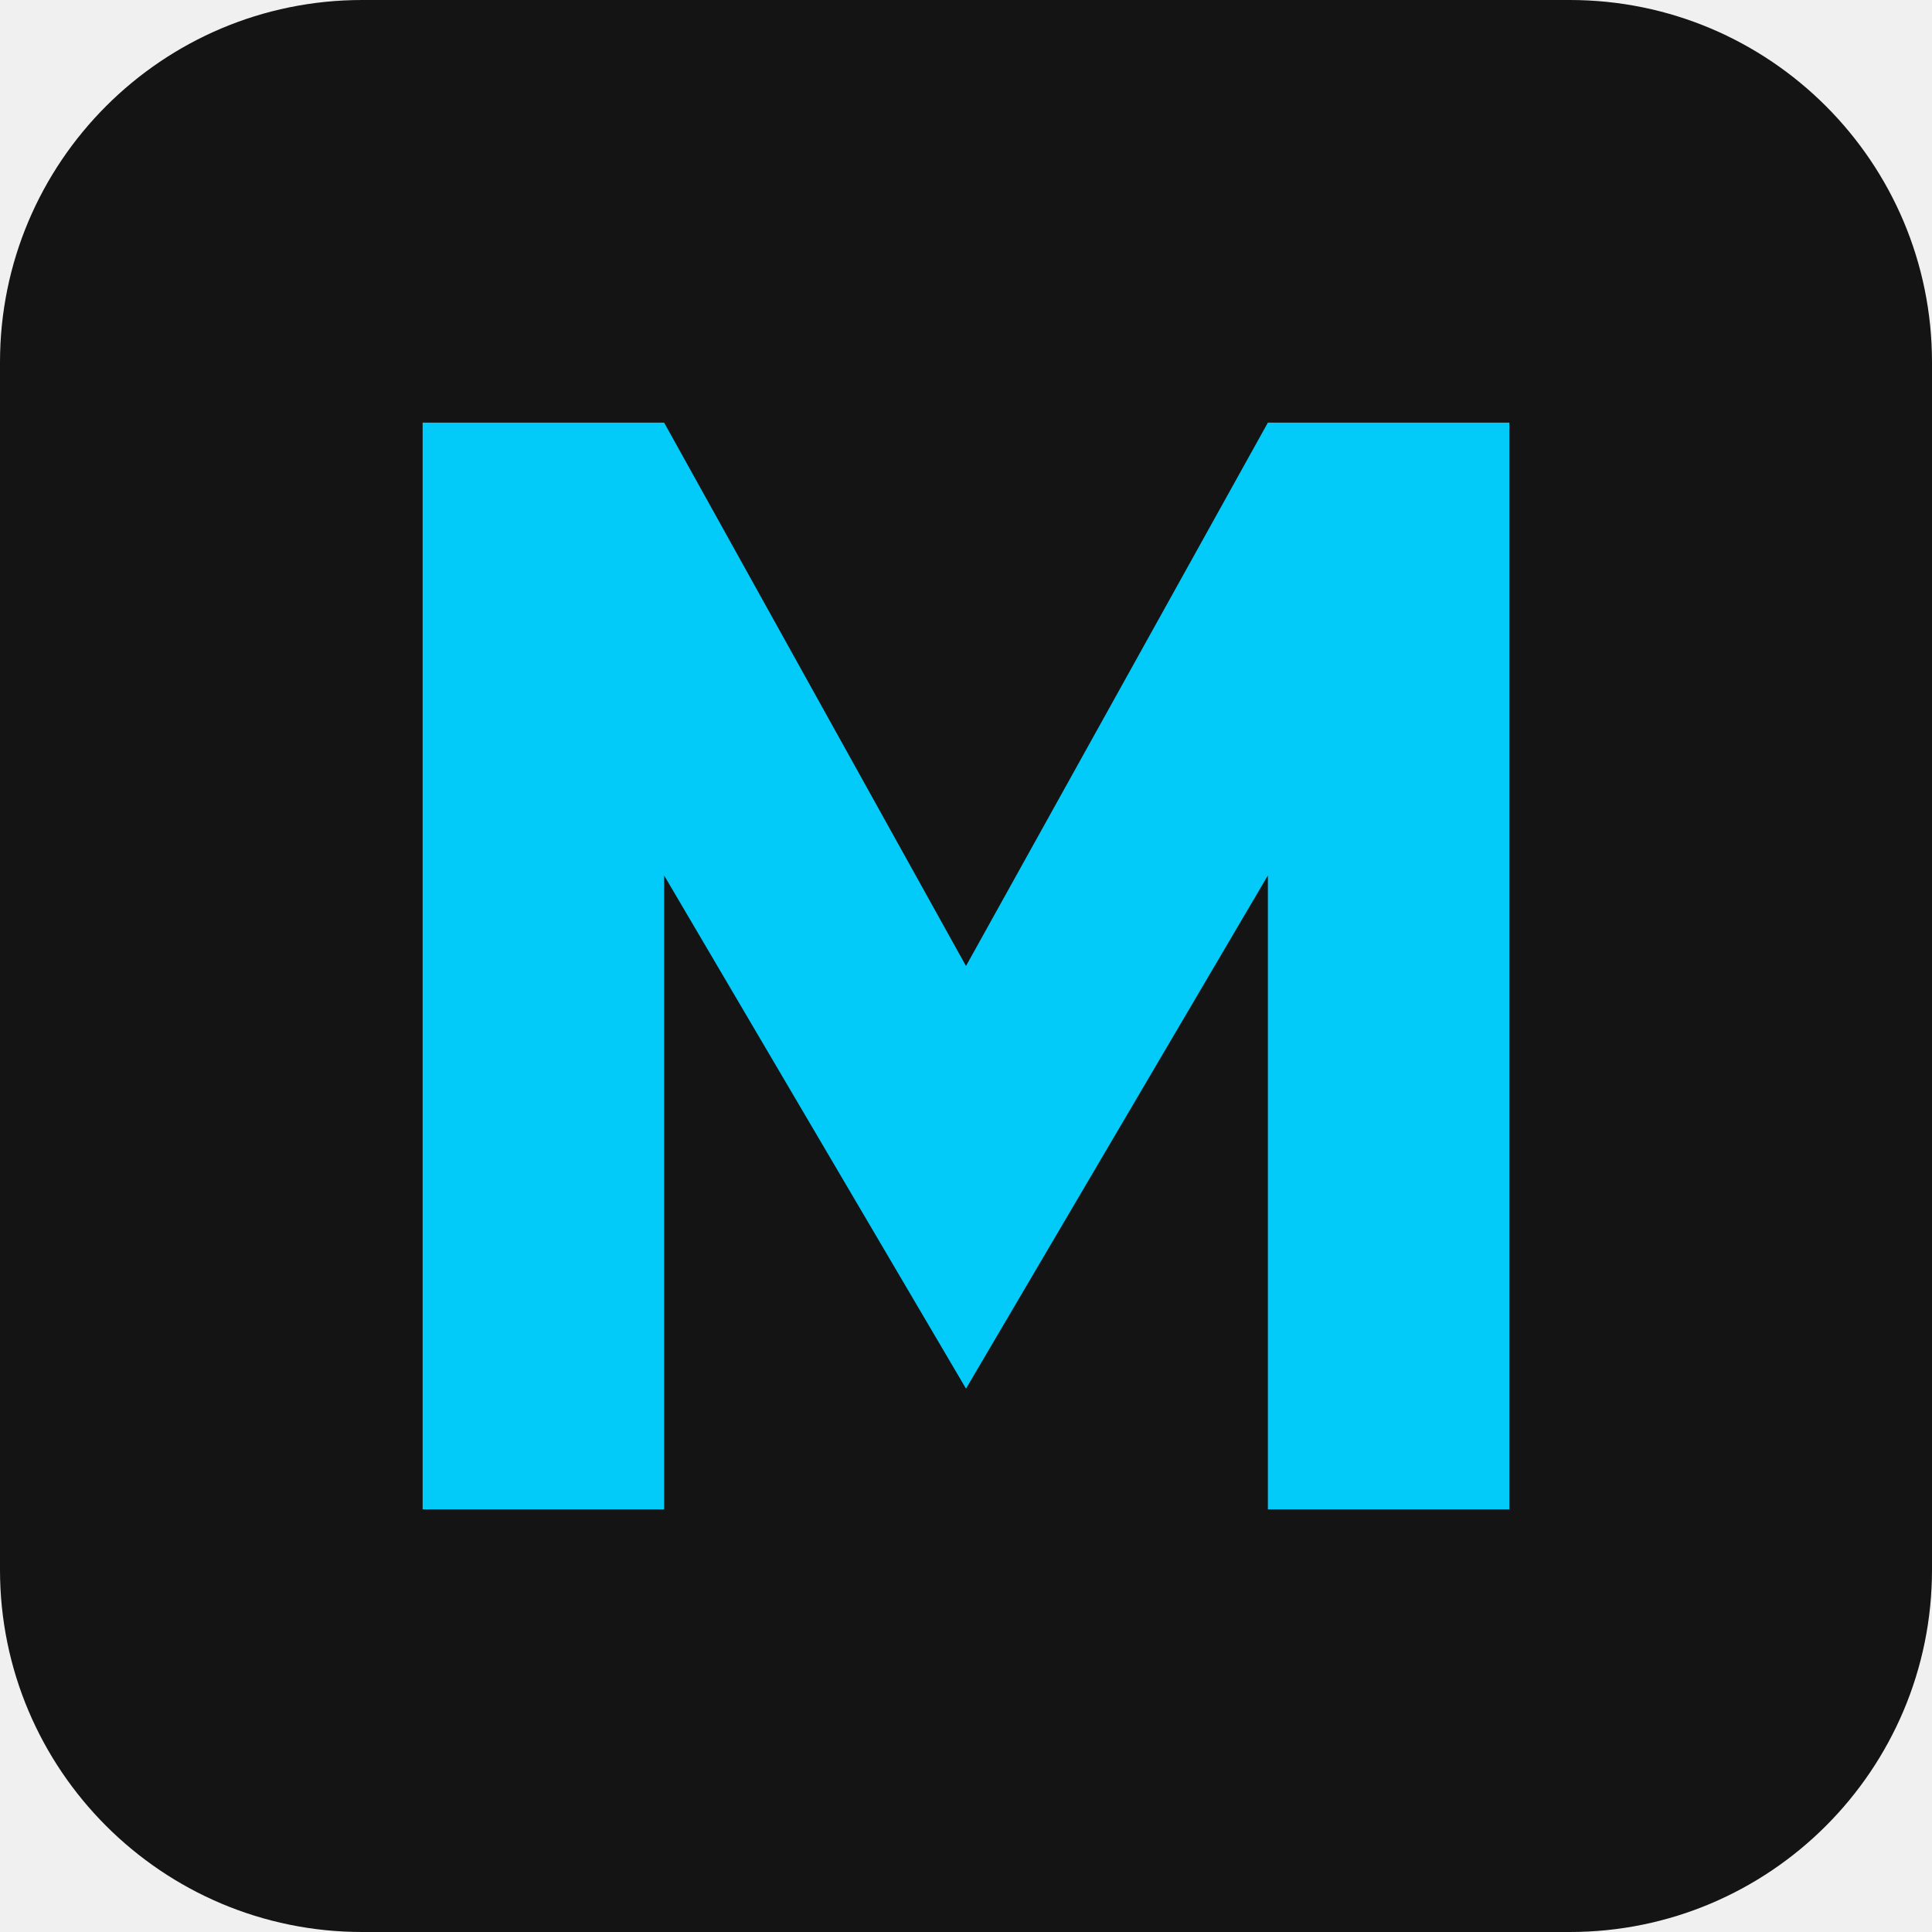
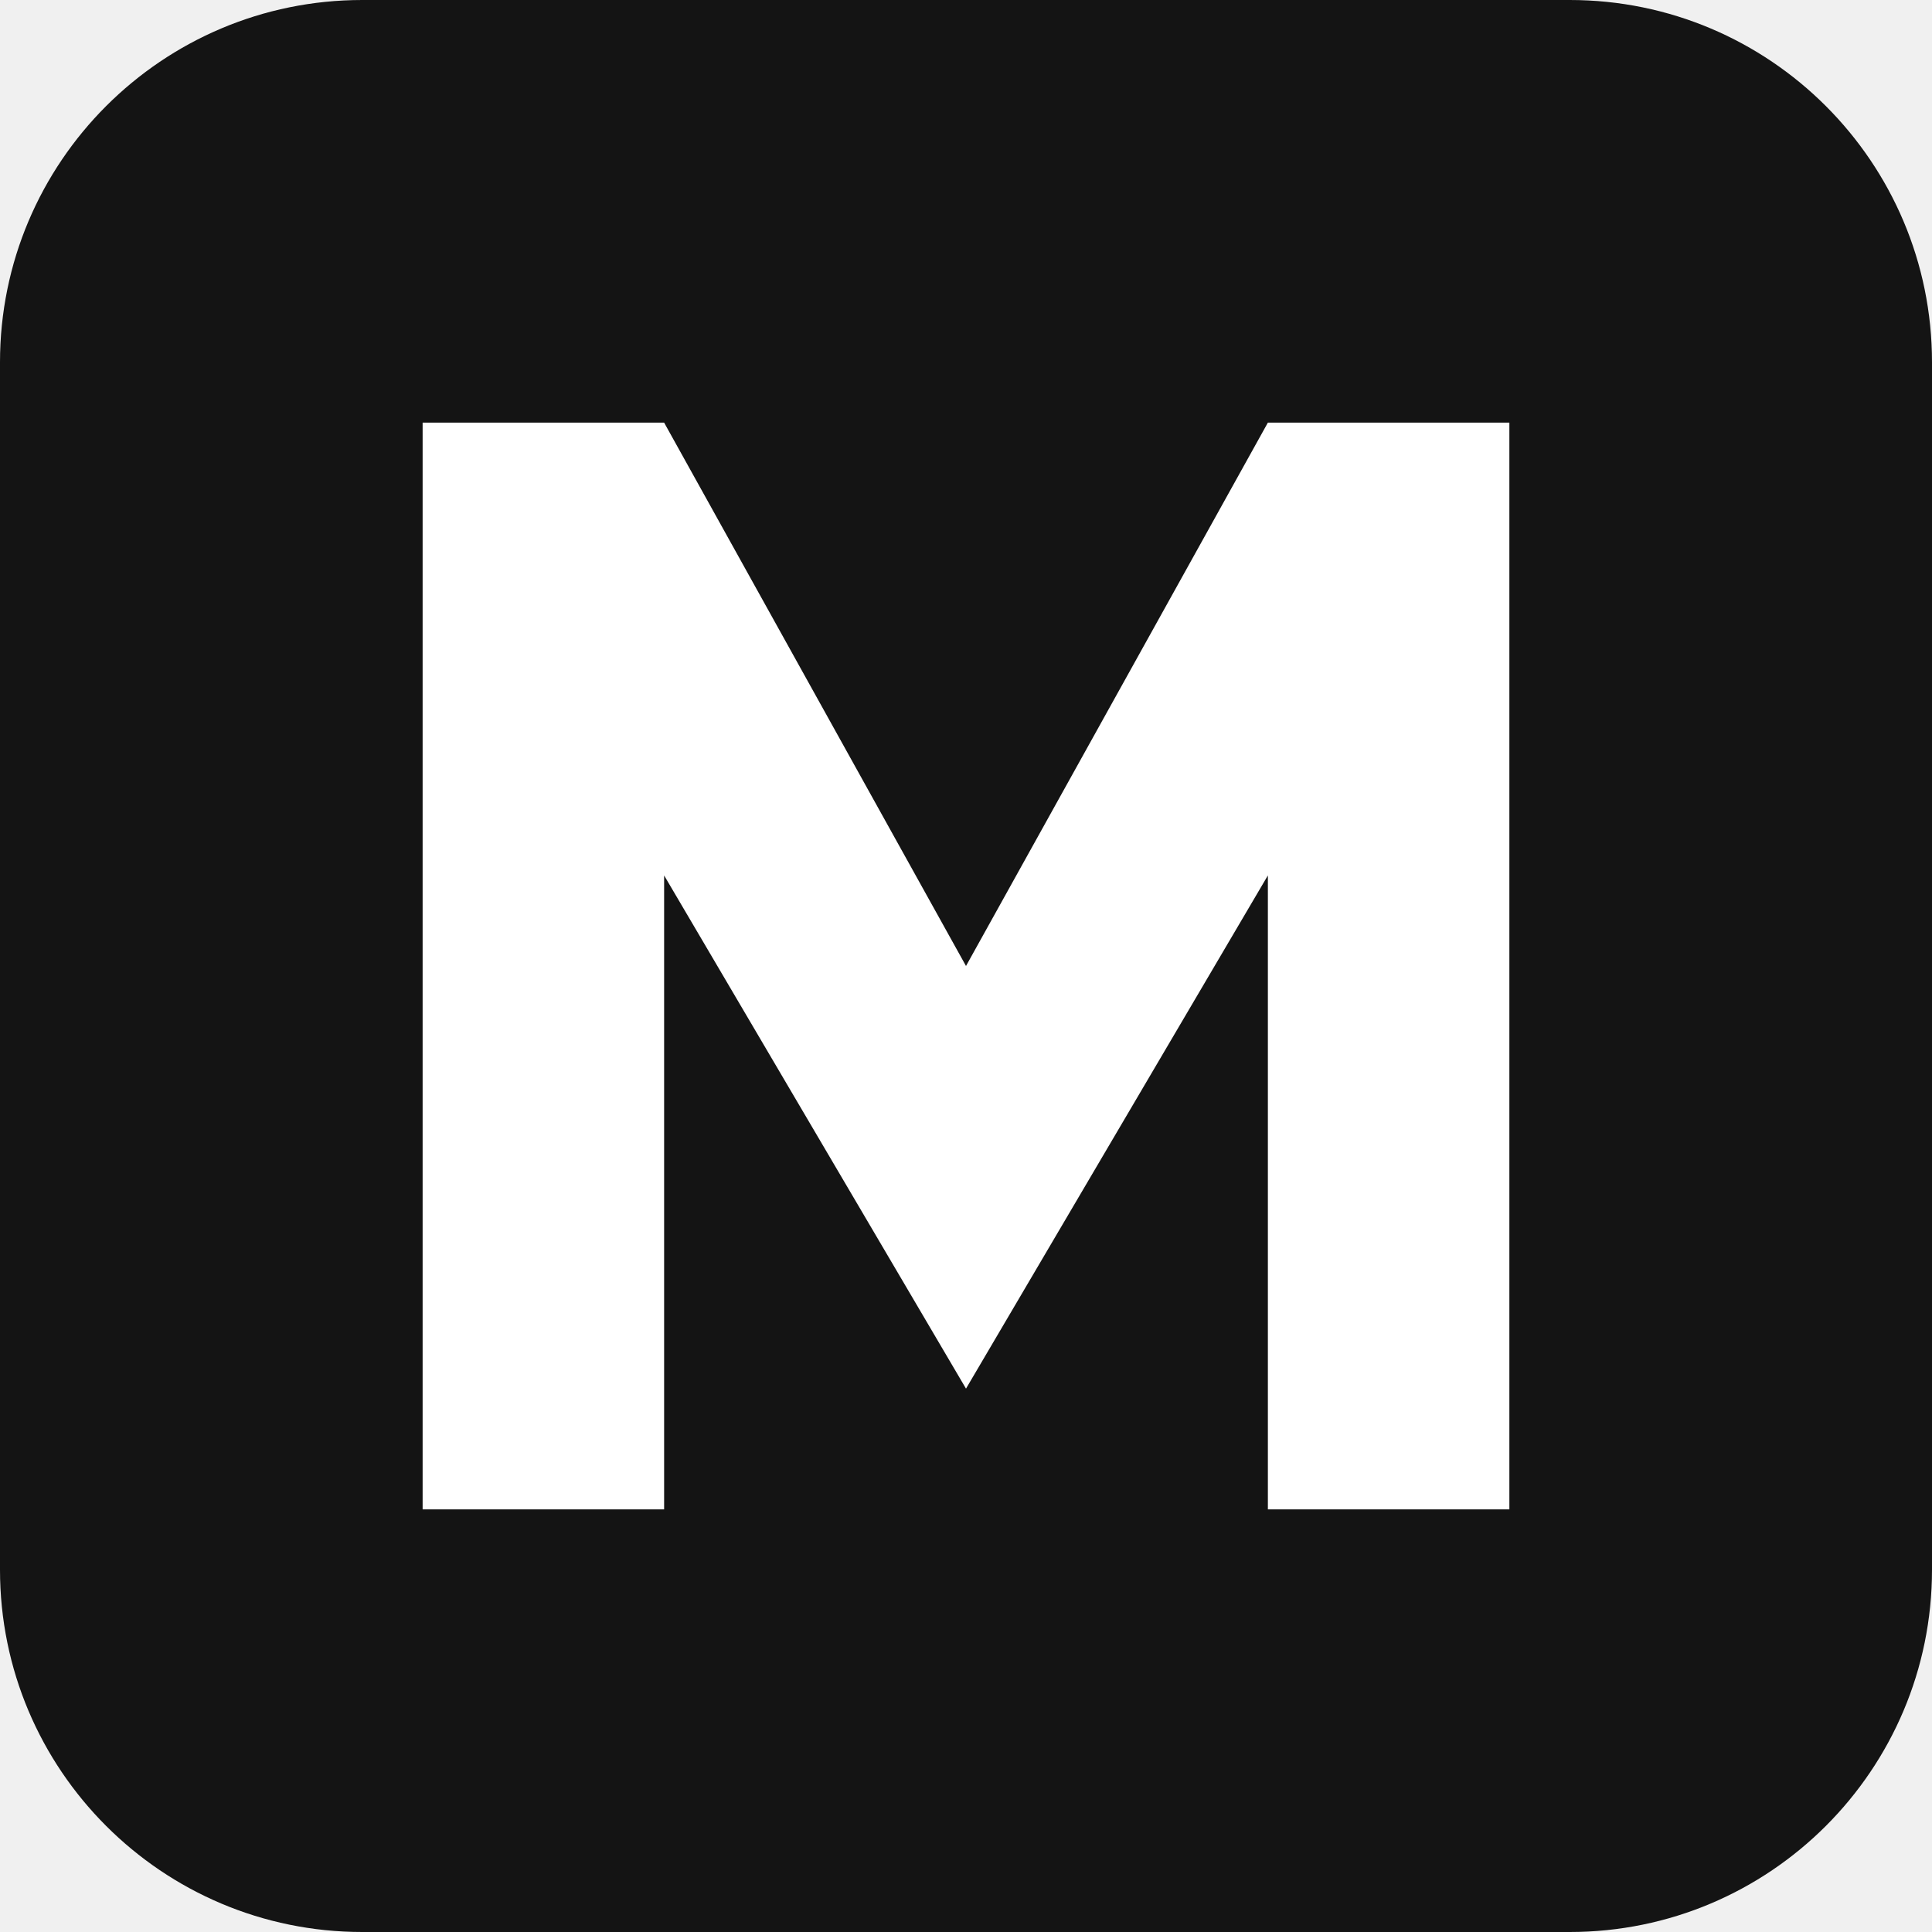
<svg xmlns="http://www.w3.org/2000/svg" viewBox="0 0 64 64">
  <rect width="64" height="64" rx="12" fill="#141414" />
-   <path d="M14 50V14h8l10 18 10-18h8v36h-8V29l-10 17-10-17v21z" fill="#02CBF9" />
+   <path d="M14 50V14h8l10 18 10-18h8v36h-8V29l-10 17-10-17v21z" fill="#FFFFFF" />
</svg>
